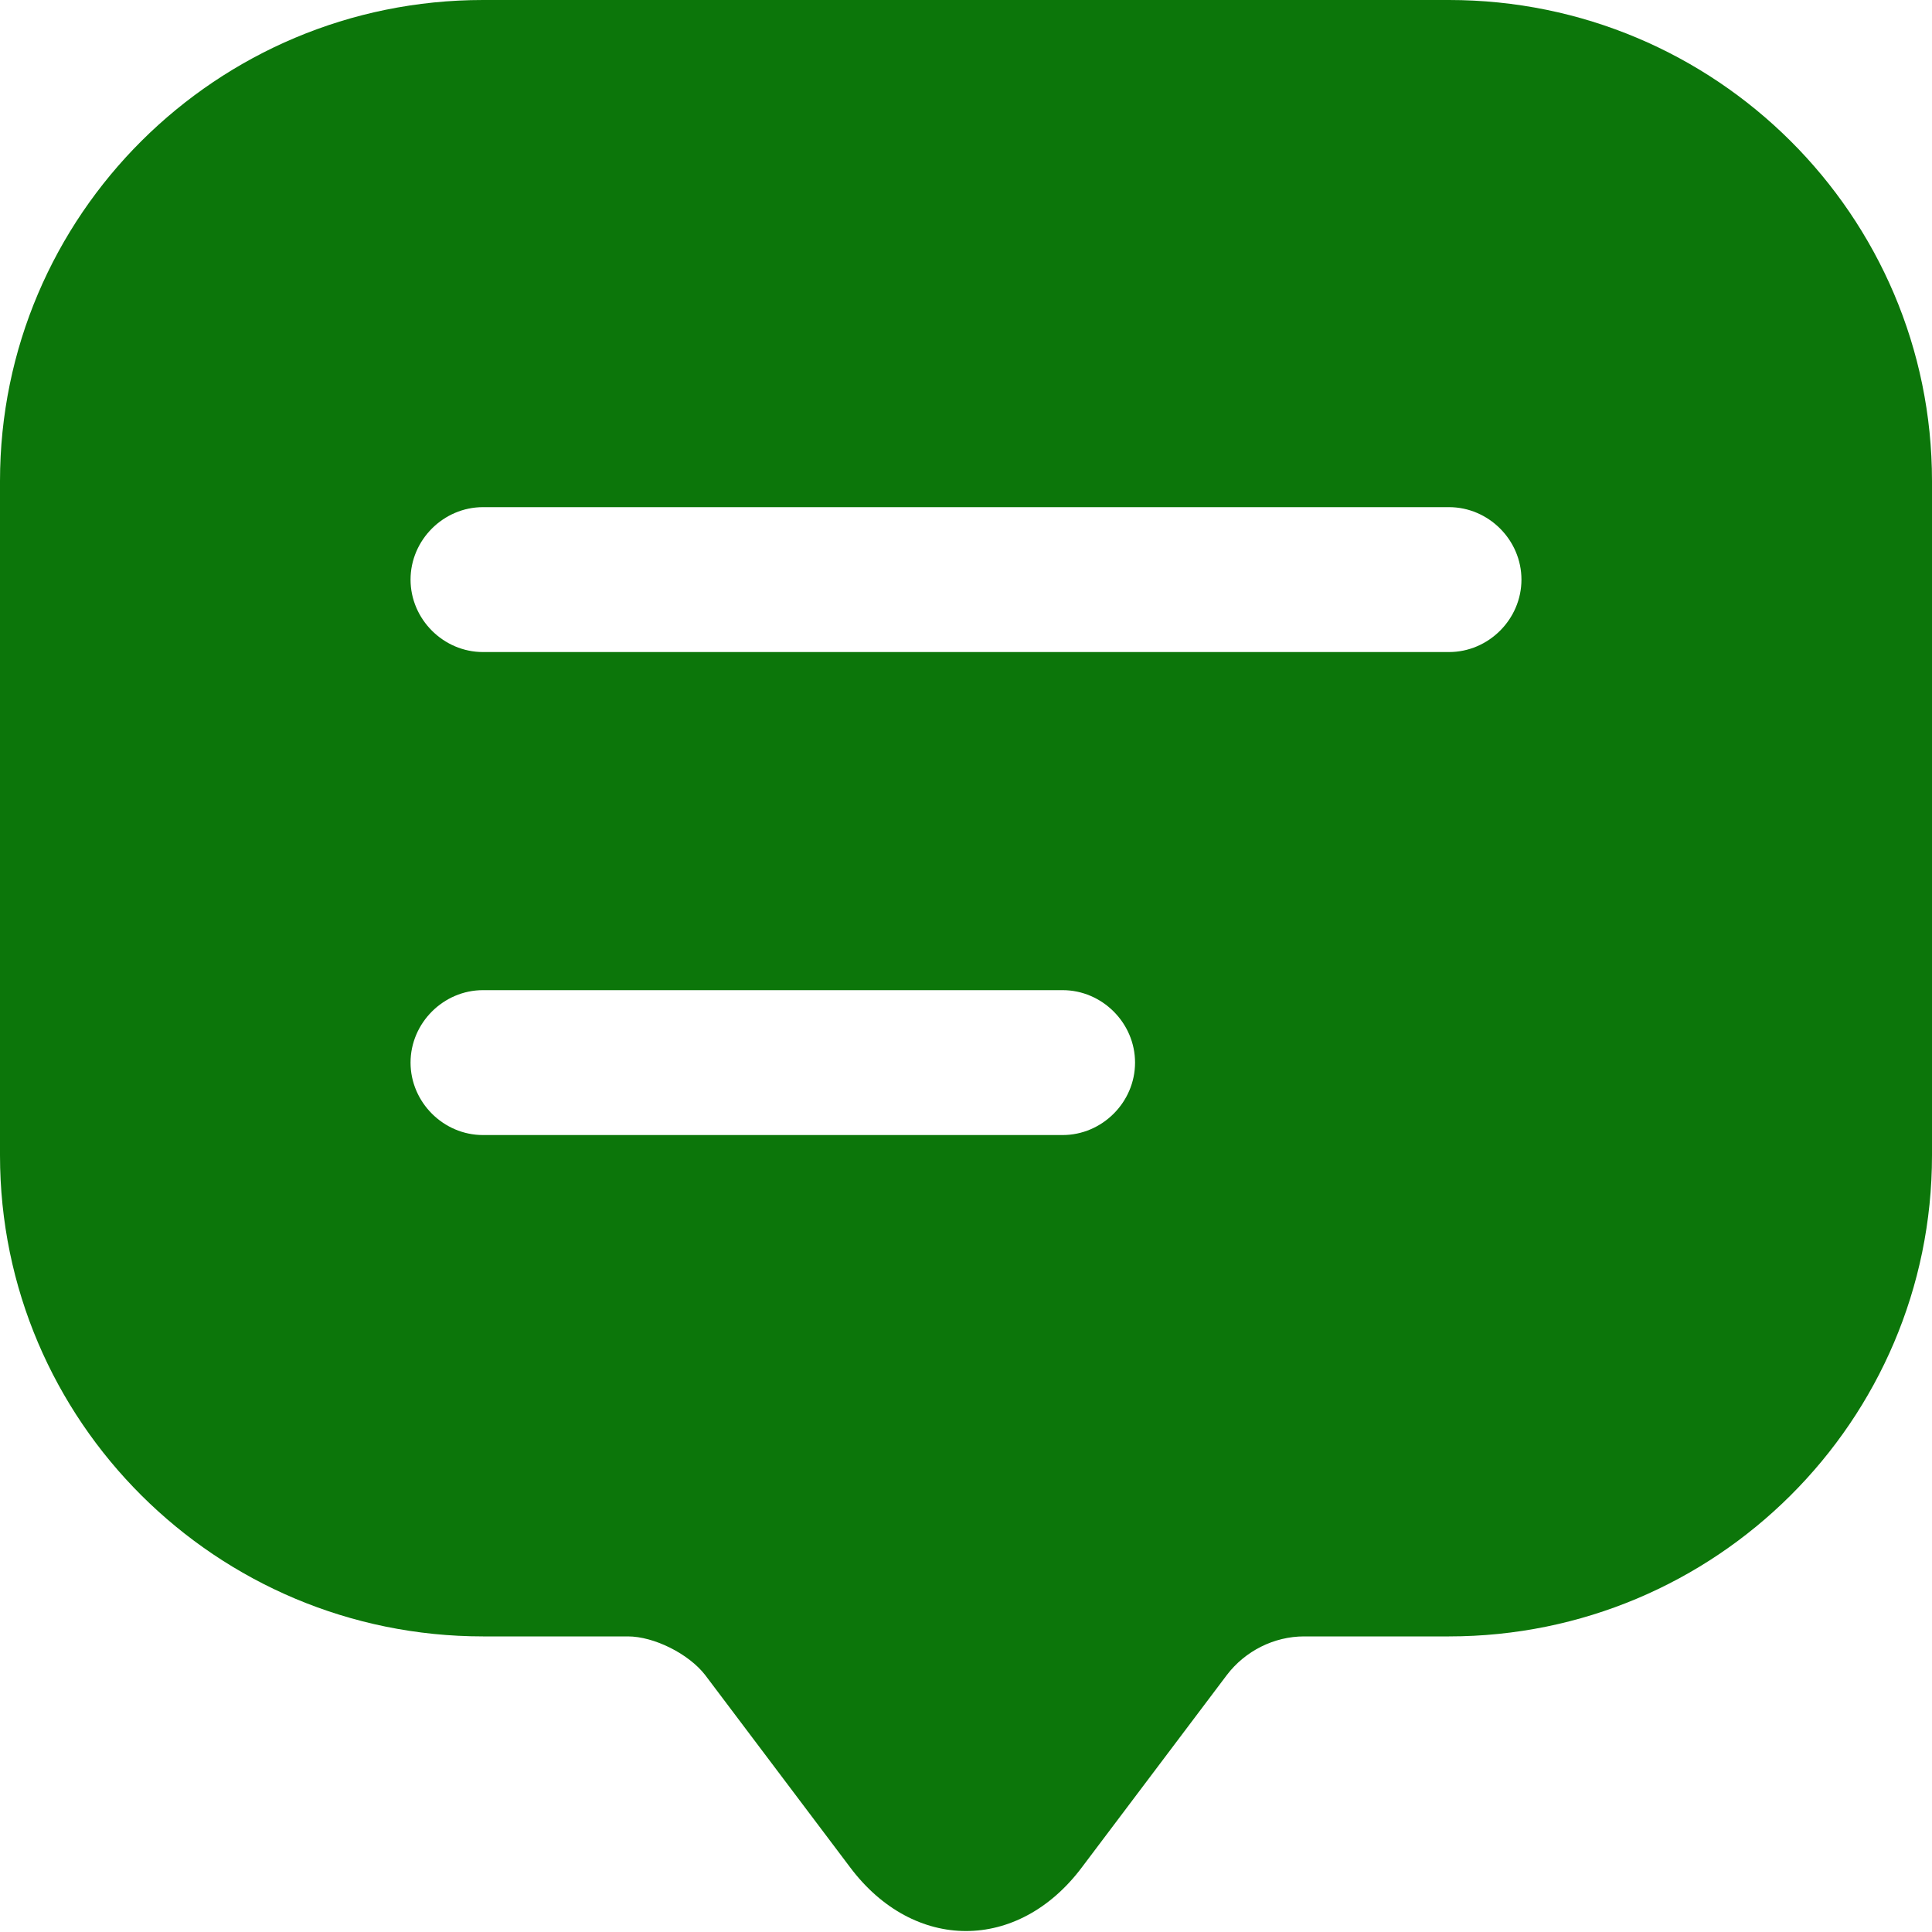
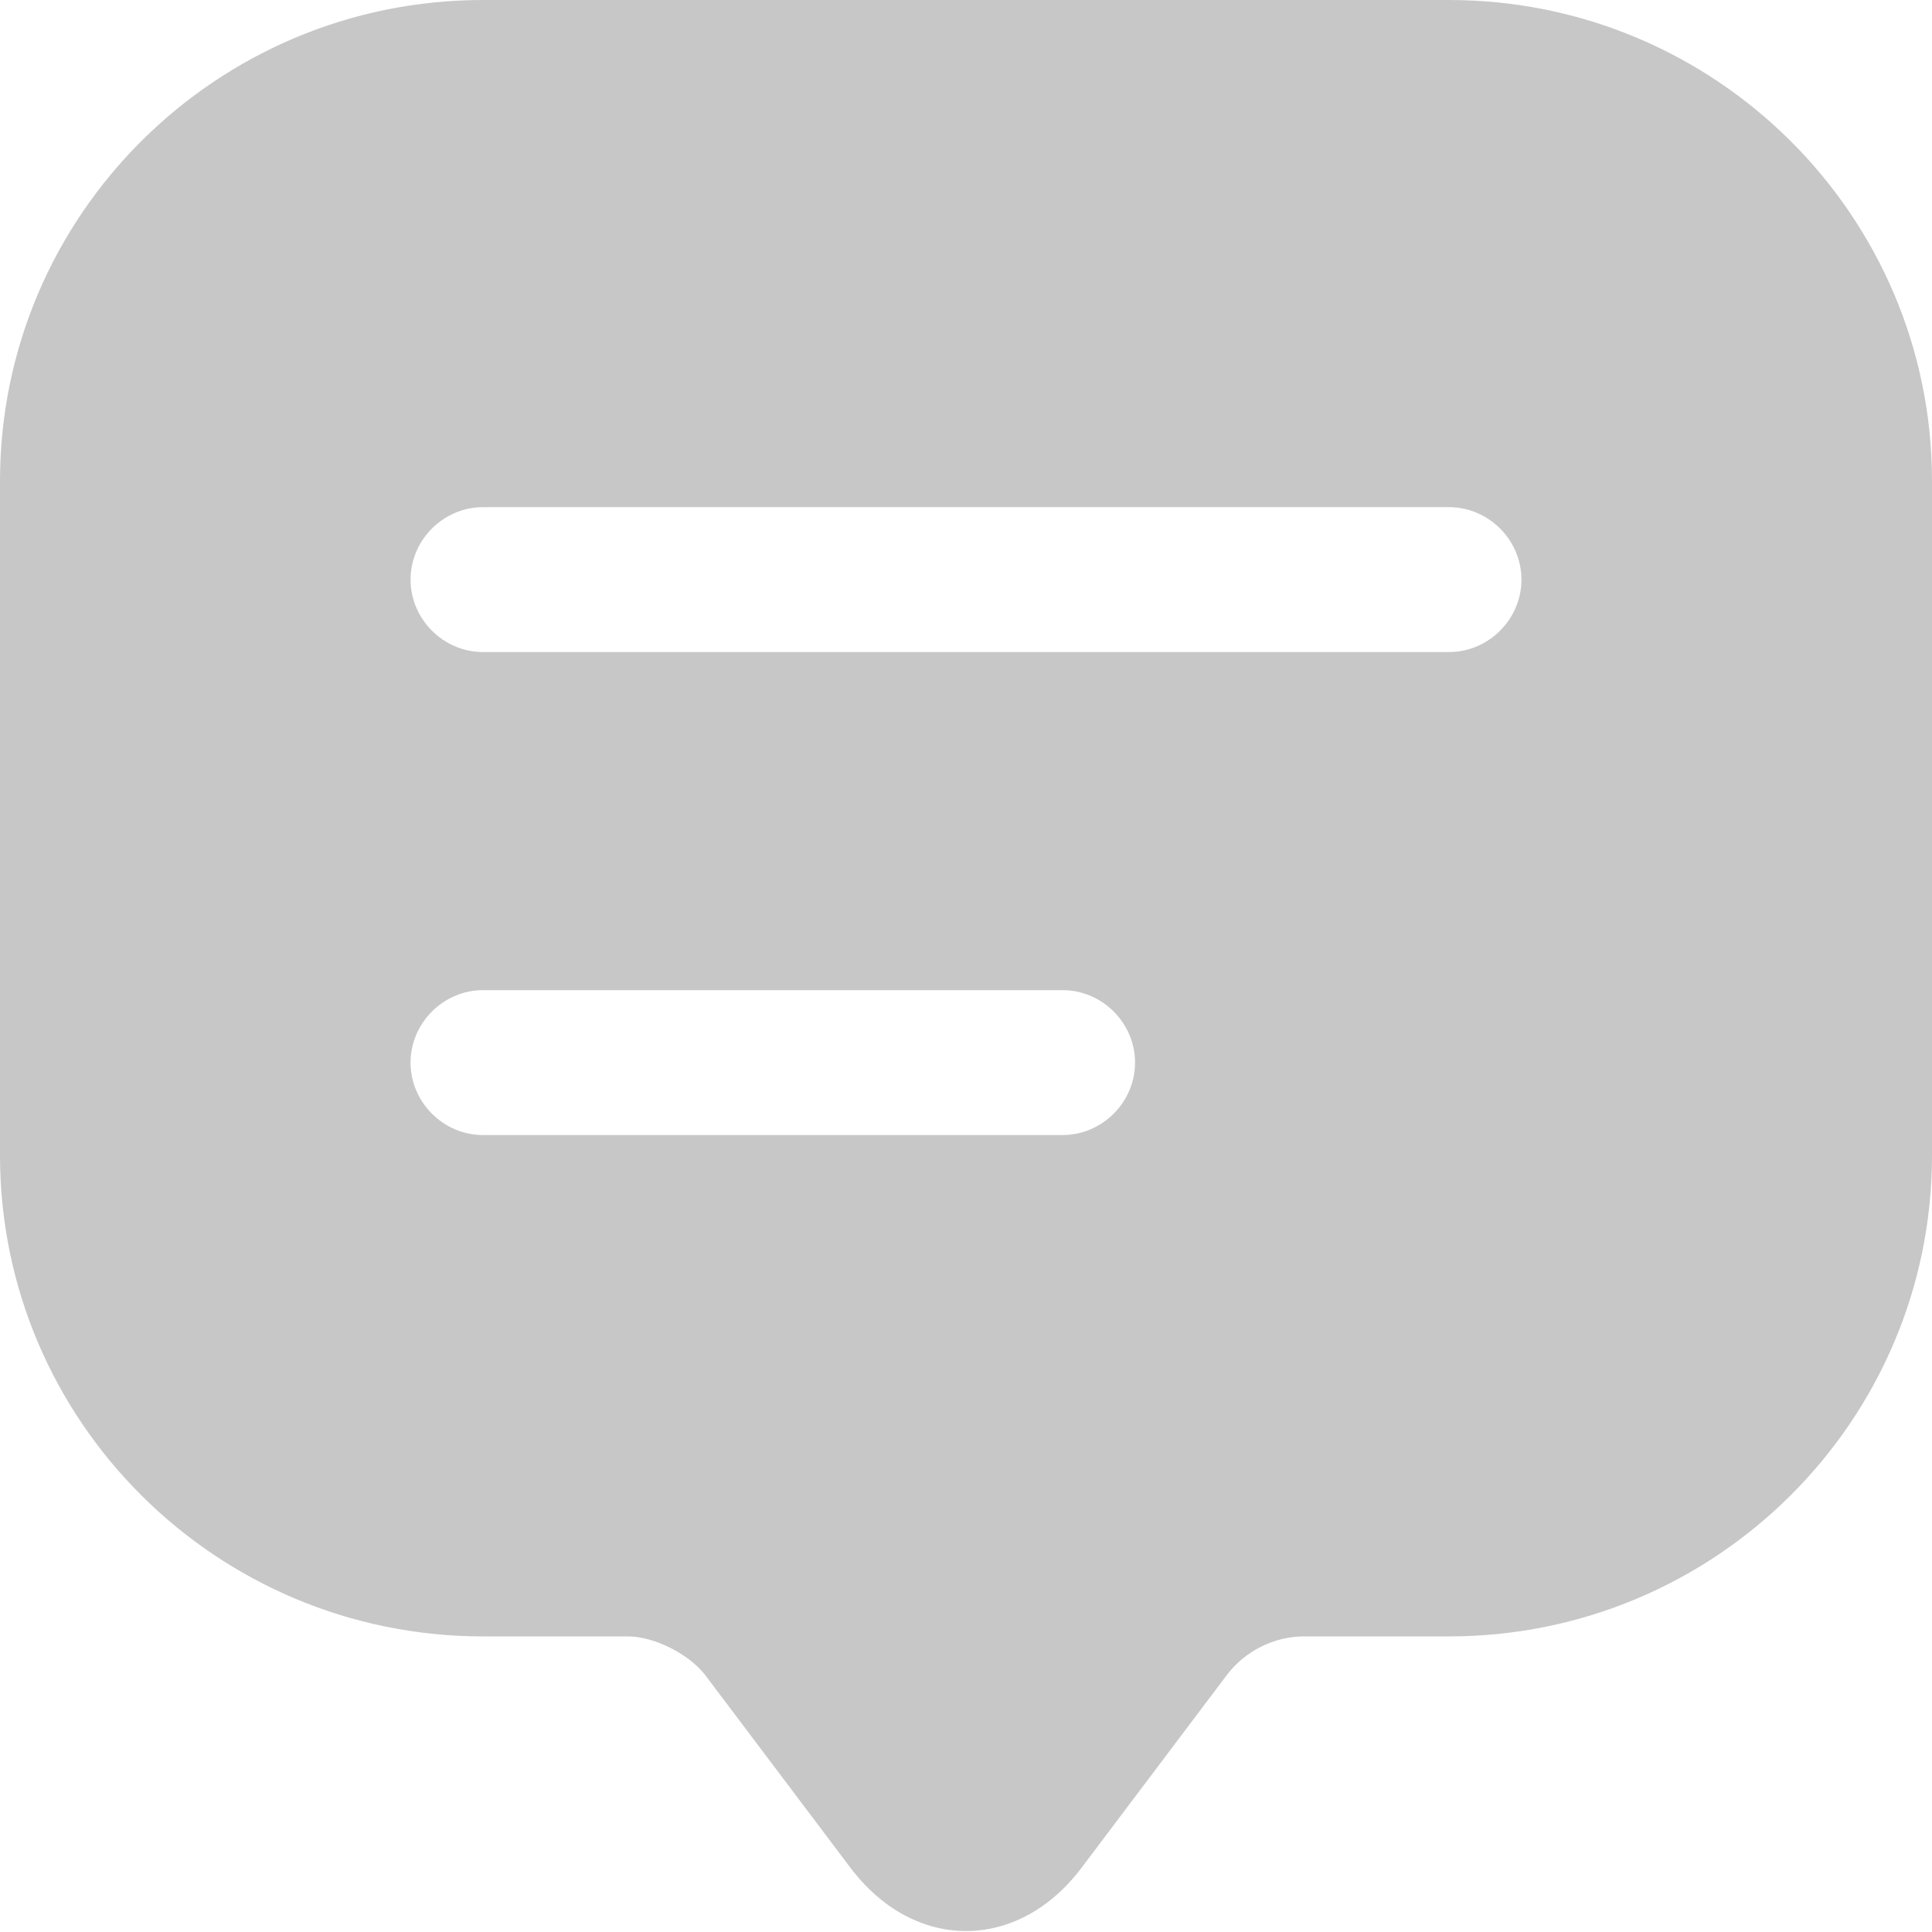
- <svg xmlns="http://www.w3.org/2000/svg" width="20" height="20" viewBox="0 0 20 20" fill="none">
-   <path d="M15 0H5C2.24 0 0 2.23 0 4.98V11.96C0 14.71 2.24 16.94 5 16.94H6.5C6.77 16.94 7.13 17.12 7.3 17.34L8.8 19.33C9.46 20.21 10.54 20.21 11.2 19.33L12.7 17.34C12.89 17.09 13.19 16.94 13.5 16.94H15C17.76 16.94 20 14.71 20 11.96V4.98C20 2.23 17.76 0 15 0ZM11 11.75H5C4.59 11.75 4.25 11.41 4.25 11C4.25 10.59 4.59 10.25 5 10.25H11C11.41 10.25 11.75 10.59 11.75 11C11.75 11.41 11.41 11.75 11 11.75ZM15 6.75H5C4.59 6.75 4.25 6.41 4.25 6C4.25 5.59 4.59 5.25 5 5.25H15C15.41 5.25 15.75 5.59 15.75 6C15.75 6.41 15.41 6.75 15 6.75Z" fill="#0C760A" />
+ <svg xmlns="http://www.w3.org/2000/svg" width="20" height="20" viewBox="0 0 20 20" fill="#C7C7C7">
+   <path d="M15 0H5C2.24 0 0 2.23 0 4.98V11.96C0 14.71 2.24 16.94 5 16.94H6.5C6.77 16.94 7.13 17.12 7.3 17.34L8.8 19.33C9.46 20.21 10.54 20.21 11.2 19.33L12.7 17.34C12.89 17.09 13.19 16.94 13.5 16.94H15C17.76 16.94 20 14.71 20 11.96V4.98C20 2.23 17.76 0 15 0ZM11 11.75H5C4.59 11.75 4.25 11.41 4.25 11C4.25 10.59 4.59 10.25 5 10.25H11C11.41 10.25 11.75 10.59 11.75 11C11.75 11.41 11.41 11.75 11 11.75ZM15 6.75H5C4.59 6.75 4.25 6.41 4.25 6C4.25 5.59 4.59 5.25 5 5.25H15C15.41 5.25 15.75 5.59 15.75 6C15.75 6.41 15.41 6.75 15 6.75Z" fill="#C7C7C7" />
</svg>
